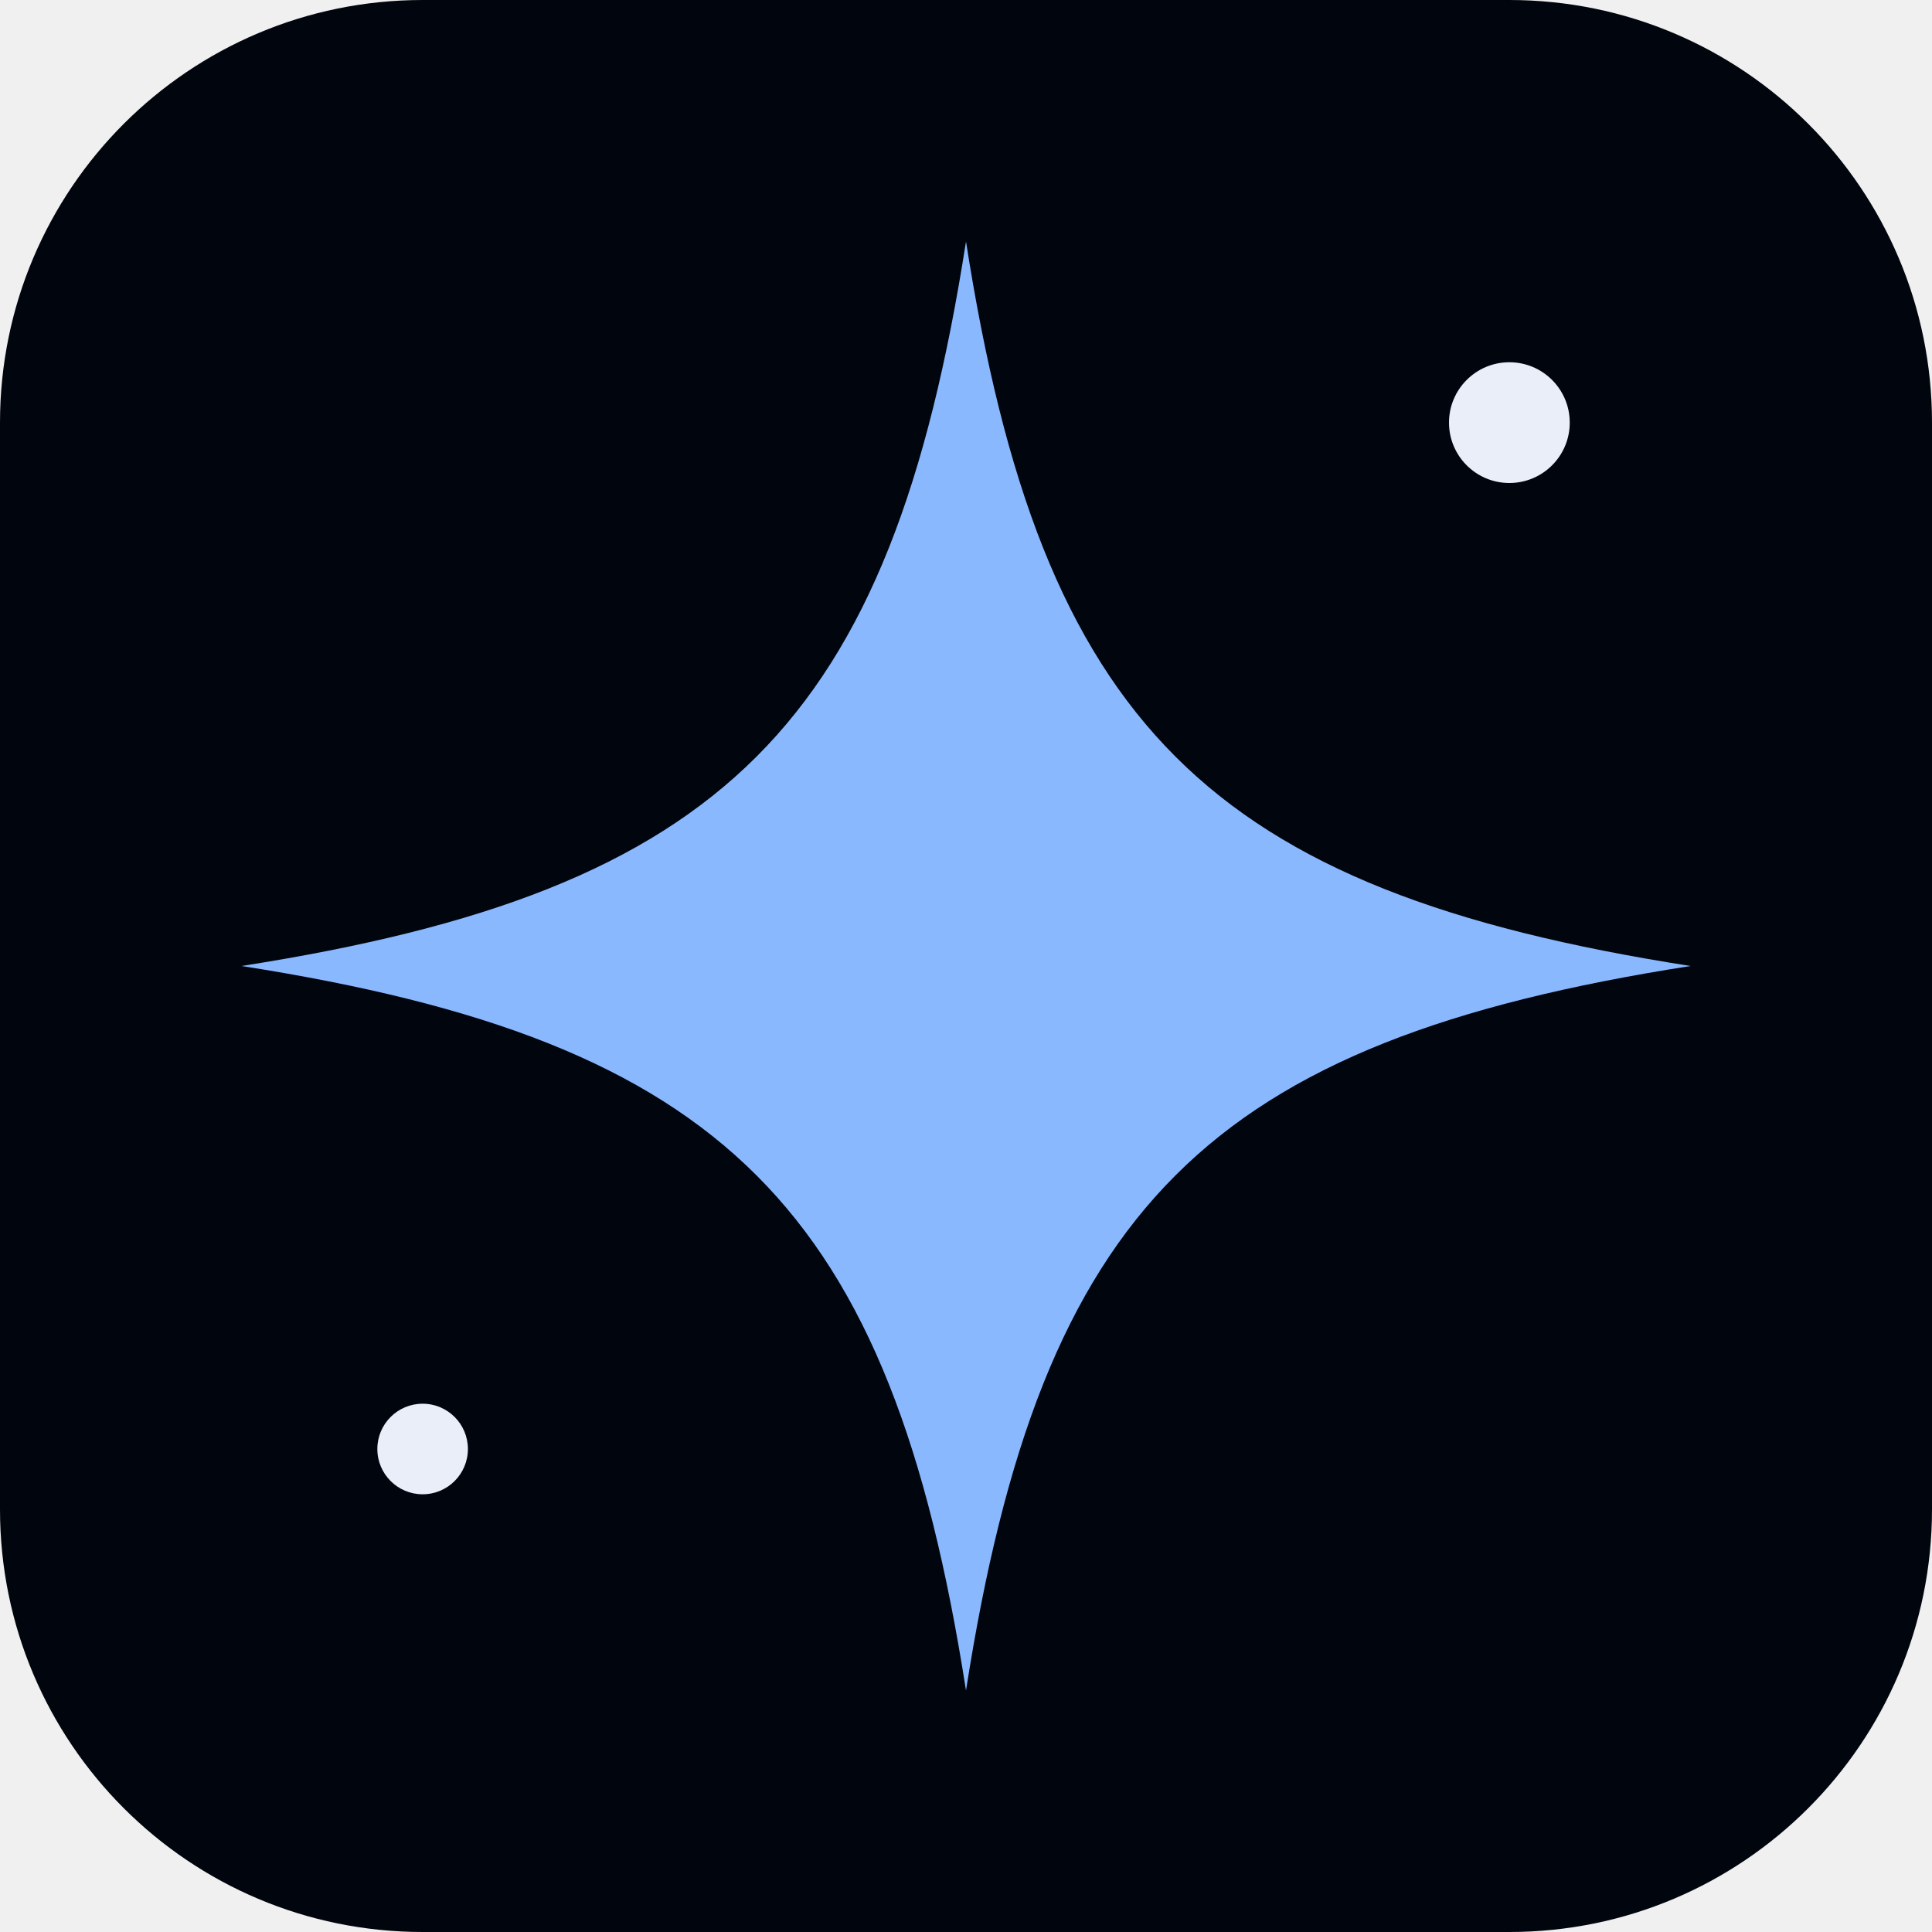
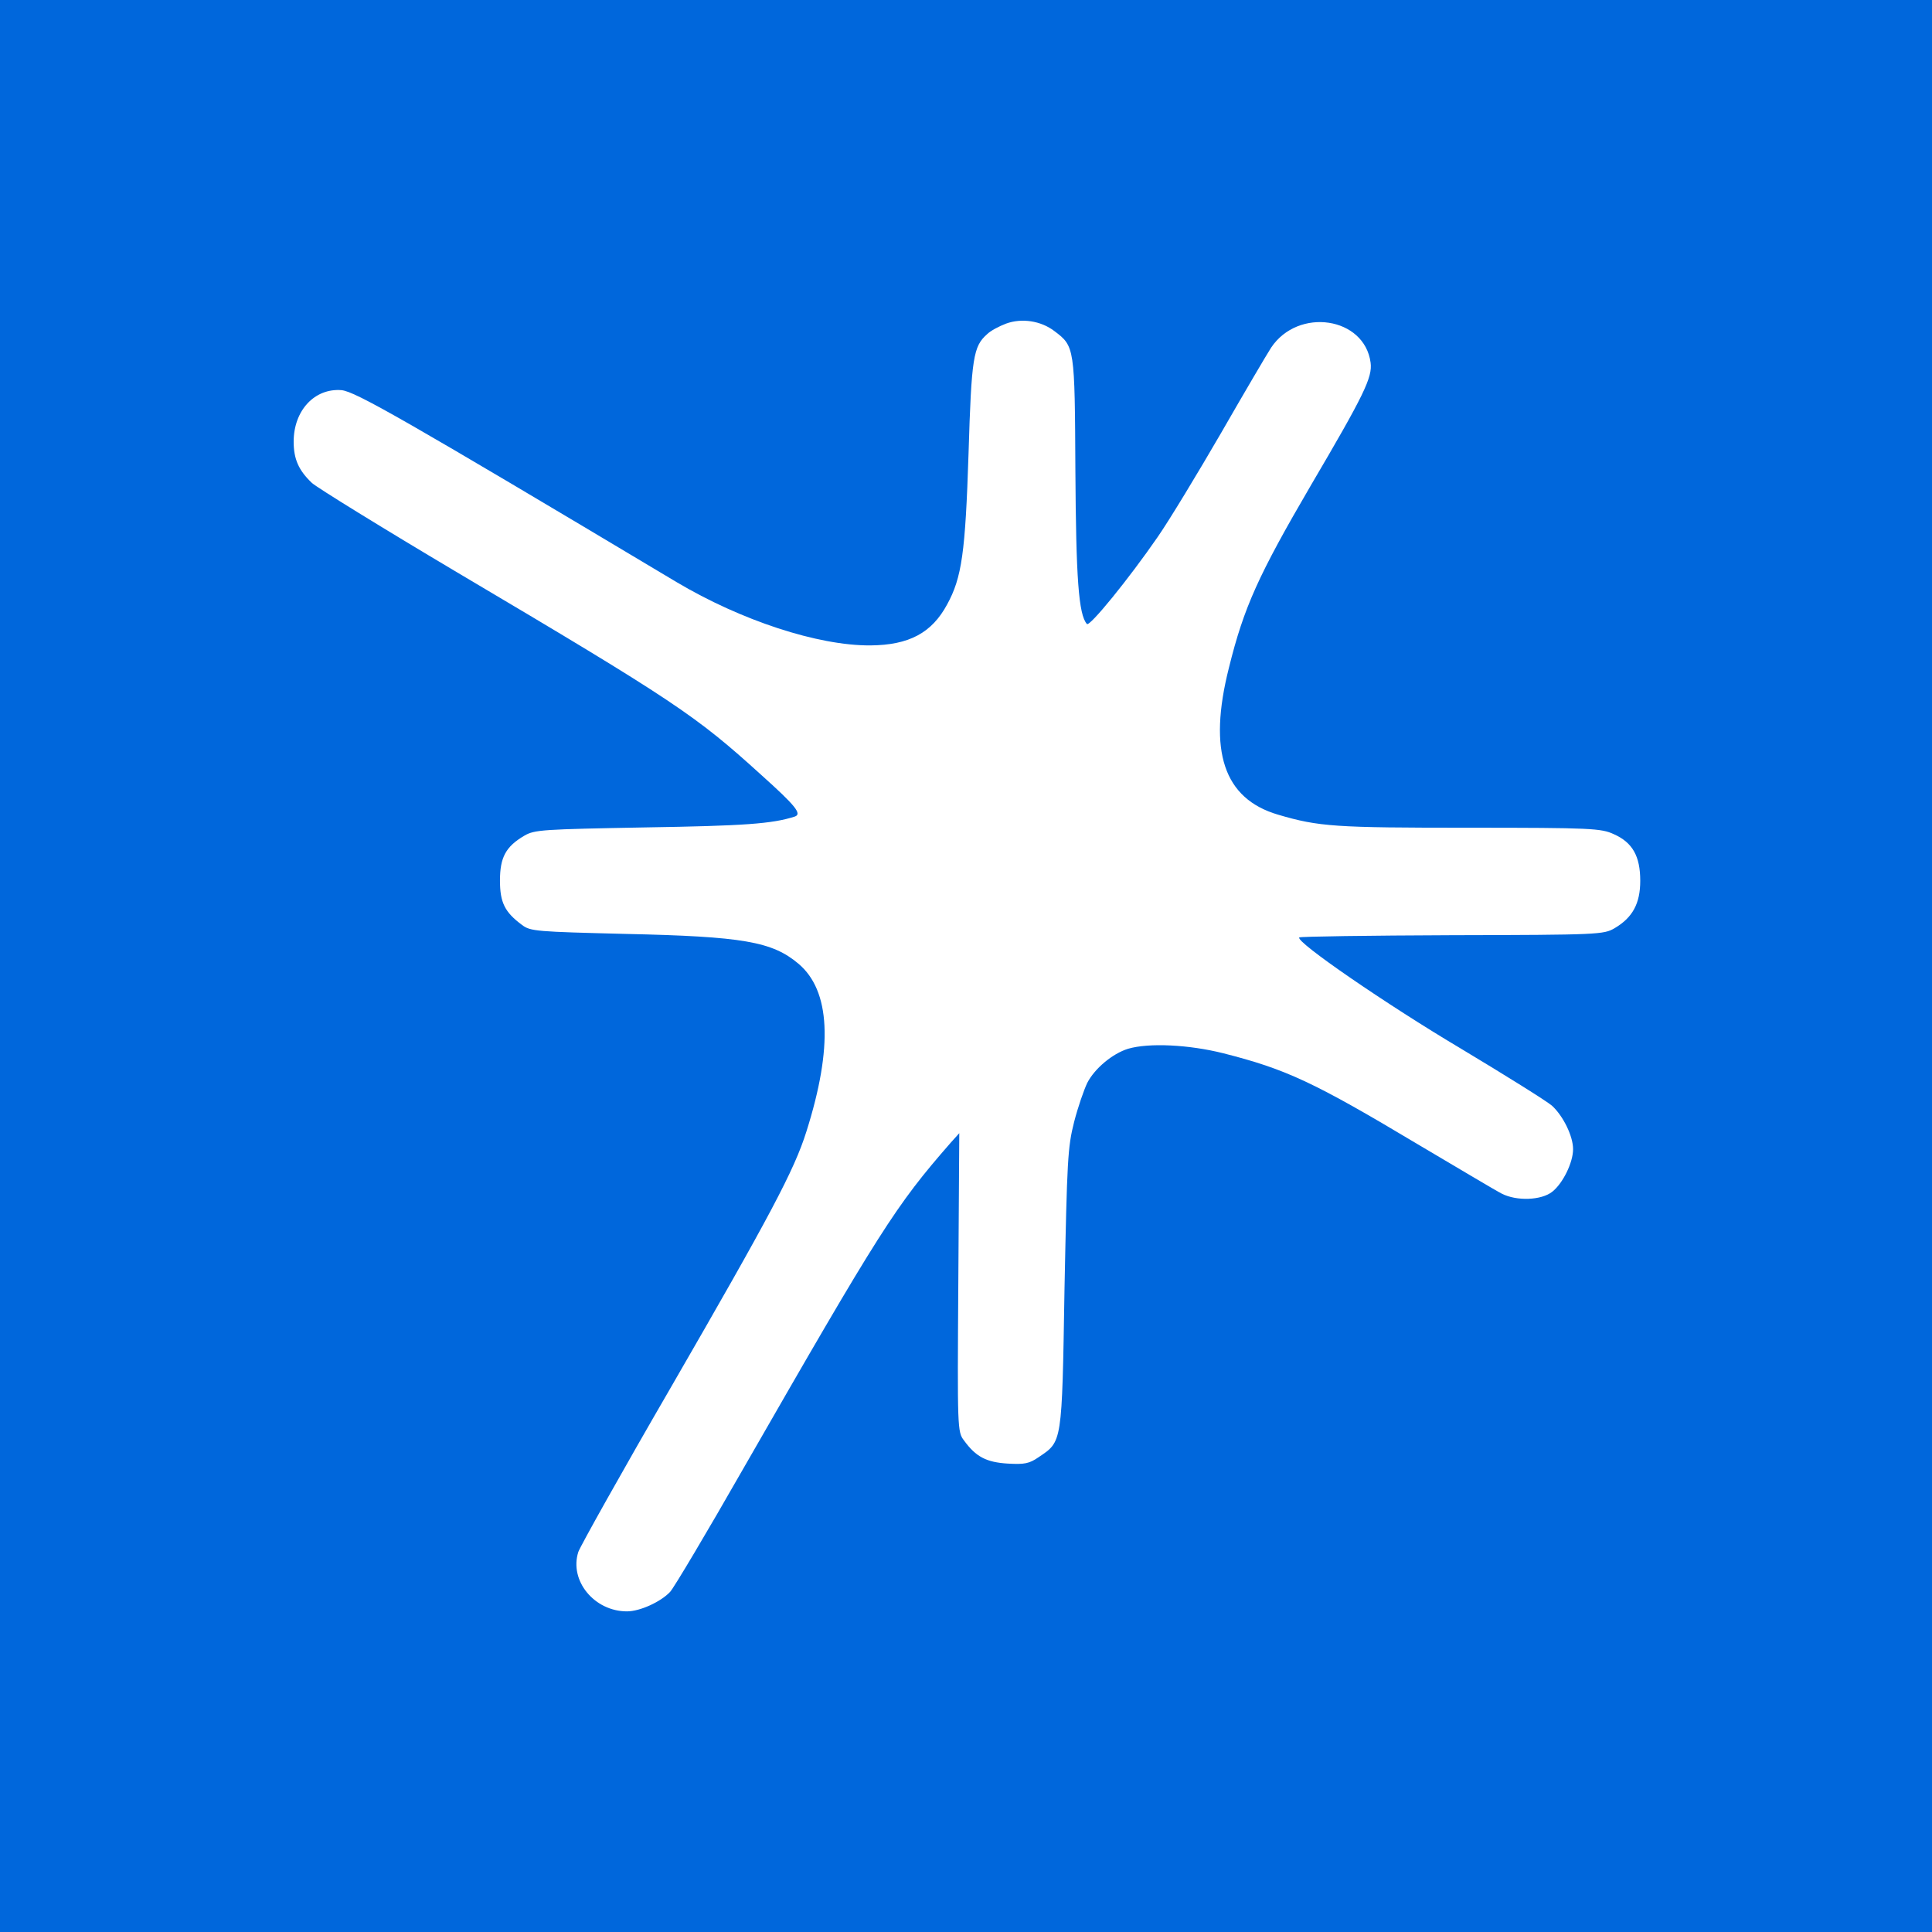
- <svg xmlns="http://www.w3.org/2000/svg" viewBox="0 0 64 64">
-   <rect width="64" height="64" rx="14" fill="#01050e" />
-   <path d="M32 8 C34.5 24 40 29.5 56 32 C40 34.5 34.5 40 32 56 C29.5 40 24 34.5 8 32 C24 29.5 29.5 24 32 8 Z" fill="#8ab8ff" />
-   <circle cx="50" cy="14" r="2" fill="#e9eef8" />
-   <circle cx="14" cy="48" r="1.5" fill="#e9eef8" />
+ <svg xmlns="http://www.w3.org/2000/svg" viewBox="0 0 500 500" fill="none">
+   <rect width="500" height="500" fill="#0067DC" />
+   <path d="M260.346 83.758C258.607 84.42 256.372 85.579 255.462 86.489C251.903 89.635 251.406 92.449 250.661 117.283C249.833 143.027 248.923 149.483 245.115 156.436C241.141 163.804 235.264 166.949 225.248 167.032C211.673 167.115 191.806 160.575 175.085 150.642C104.31 108.343 92.059 101.389 88.417 100.975C81.463 100.396 76 106.19 76 114.303C76 118.855 77.324 121.753 80.718 124.981C81.96 126.14 98.847 136.57 118.217 148.076C174.837 181.601 180.052 185.16 197.021 200.557C205.878 208.504 207.616 210.656 205.713 211.318C199.835 213.222 192.551 213.719 167.055 214.133C140.484 214.629 138.332 214.712 135.683 216.285C130.882 219.099 129.392 221.914 129.392 227.874C129.392 233.585 130.633 236.069 135.103 239.38C137.255 241.035 138.911 241.118 161.923 241.697C192.303 242.36 199.835 243.684 206.623 249.396C214.901 256.349 215.646 270.918 208.693 292.854C205.547 302.87 199.339 314.542 173.512 359.242C160.93 380.929 150.252 400.051 149.672 401.624C147.272 409.074 153.811 417.021 162.254 417.021C165.648 417.021 171.029 414.537 173.429 411.971C174.423 410.895 182.949 396.574 192.303 380.184C227.897 318.184 231.705 312.141 246.025 295.751L248.26 293.268L248.012 331.925C247.764 369.837 247.764 370.582 249.502 372.817C252.565 377.039 255.296 378.446 260.842 378.777C265.147 379.026 266.389 378.777 268.789 377.122C274.915 372.983 274.832 373.893 275.494 333.581C276.156 300.138 276.322 296.91 277.977 290.371C278.971 286.48 280.544 282.01 281.371 280.272C283.275 276.547 287.911 272.656 291.967 271.415C297.347 269.842 307.612 270.339 316.552 272.574C332.859 276.712 339.978 280.024 366.963 296.165C377.476 302.373 387.161 308.168 388.651 308.913C392.542 310.9 398.916 310.651 401.73 308.416C404.462 306.264 407.111 300.883 407.111 297.407C407.111 294.013 404.544 288.798 401.647 286.149C400.323 284.99 389.727 278.368 378.138 271.415C358.768 259.909 335.177 243.684 336.253 242.608C336.501 242.36 354.298 242.111 375.821 242.029C413.733 241.946 415.057 241.863 417.872 240.207C422.507 237.476 424.494 233.834 424.494 227.956C424.494 221.582 422.507 218.023 417.623 215.871C414.395 214.381 411.912 214.215 380.125 214.215C345.524 214.215 341.385 213.967 330.707 210.821C316.717 206.683 312.579 194.431 318.042 172.826C321.932 157.099 325.657 148.904 339.233 125.643C353.057 102.134 355.209 97.664 354.712 93.857C353.14 82.019 336.005 79.453 328.968 89.966C327.892 91.622 322.098 101.472 316.055 111.985C310.012 122.415 302.645 134.583 299.665 138.888C292.132 149.814 281.951 162.314 281.289 161.486C279.136 159.085 278.474 149.566 278.309 121.835C278.143 89.8 278.143 89.635 272.845 85.662C269.369 83.013 264.402 82.268 260.346 83.758Z" fill="white" />
</svg>
